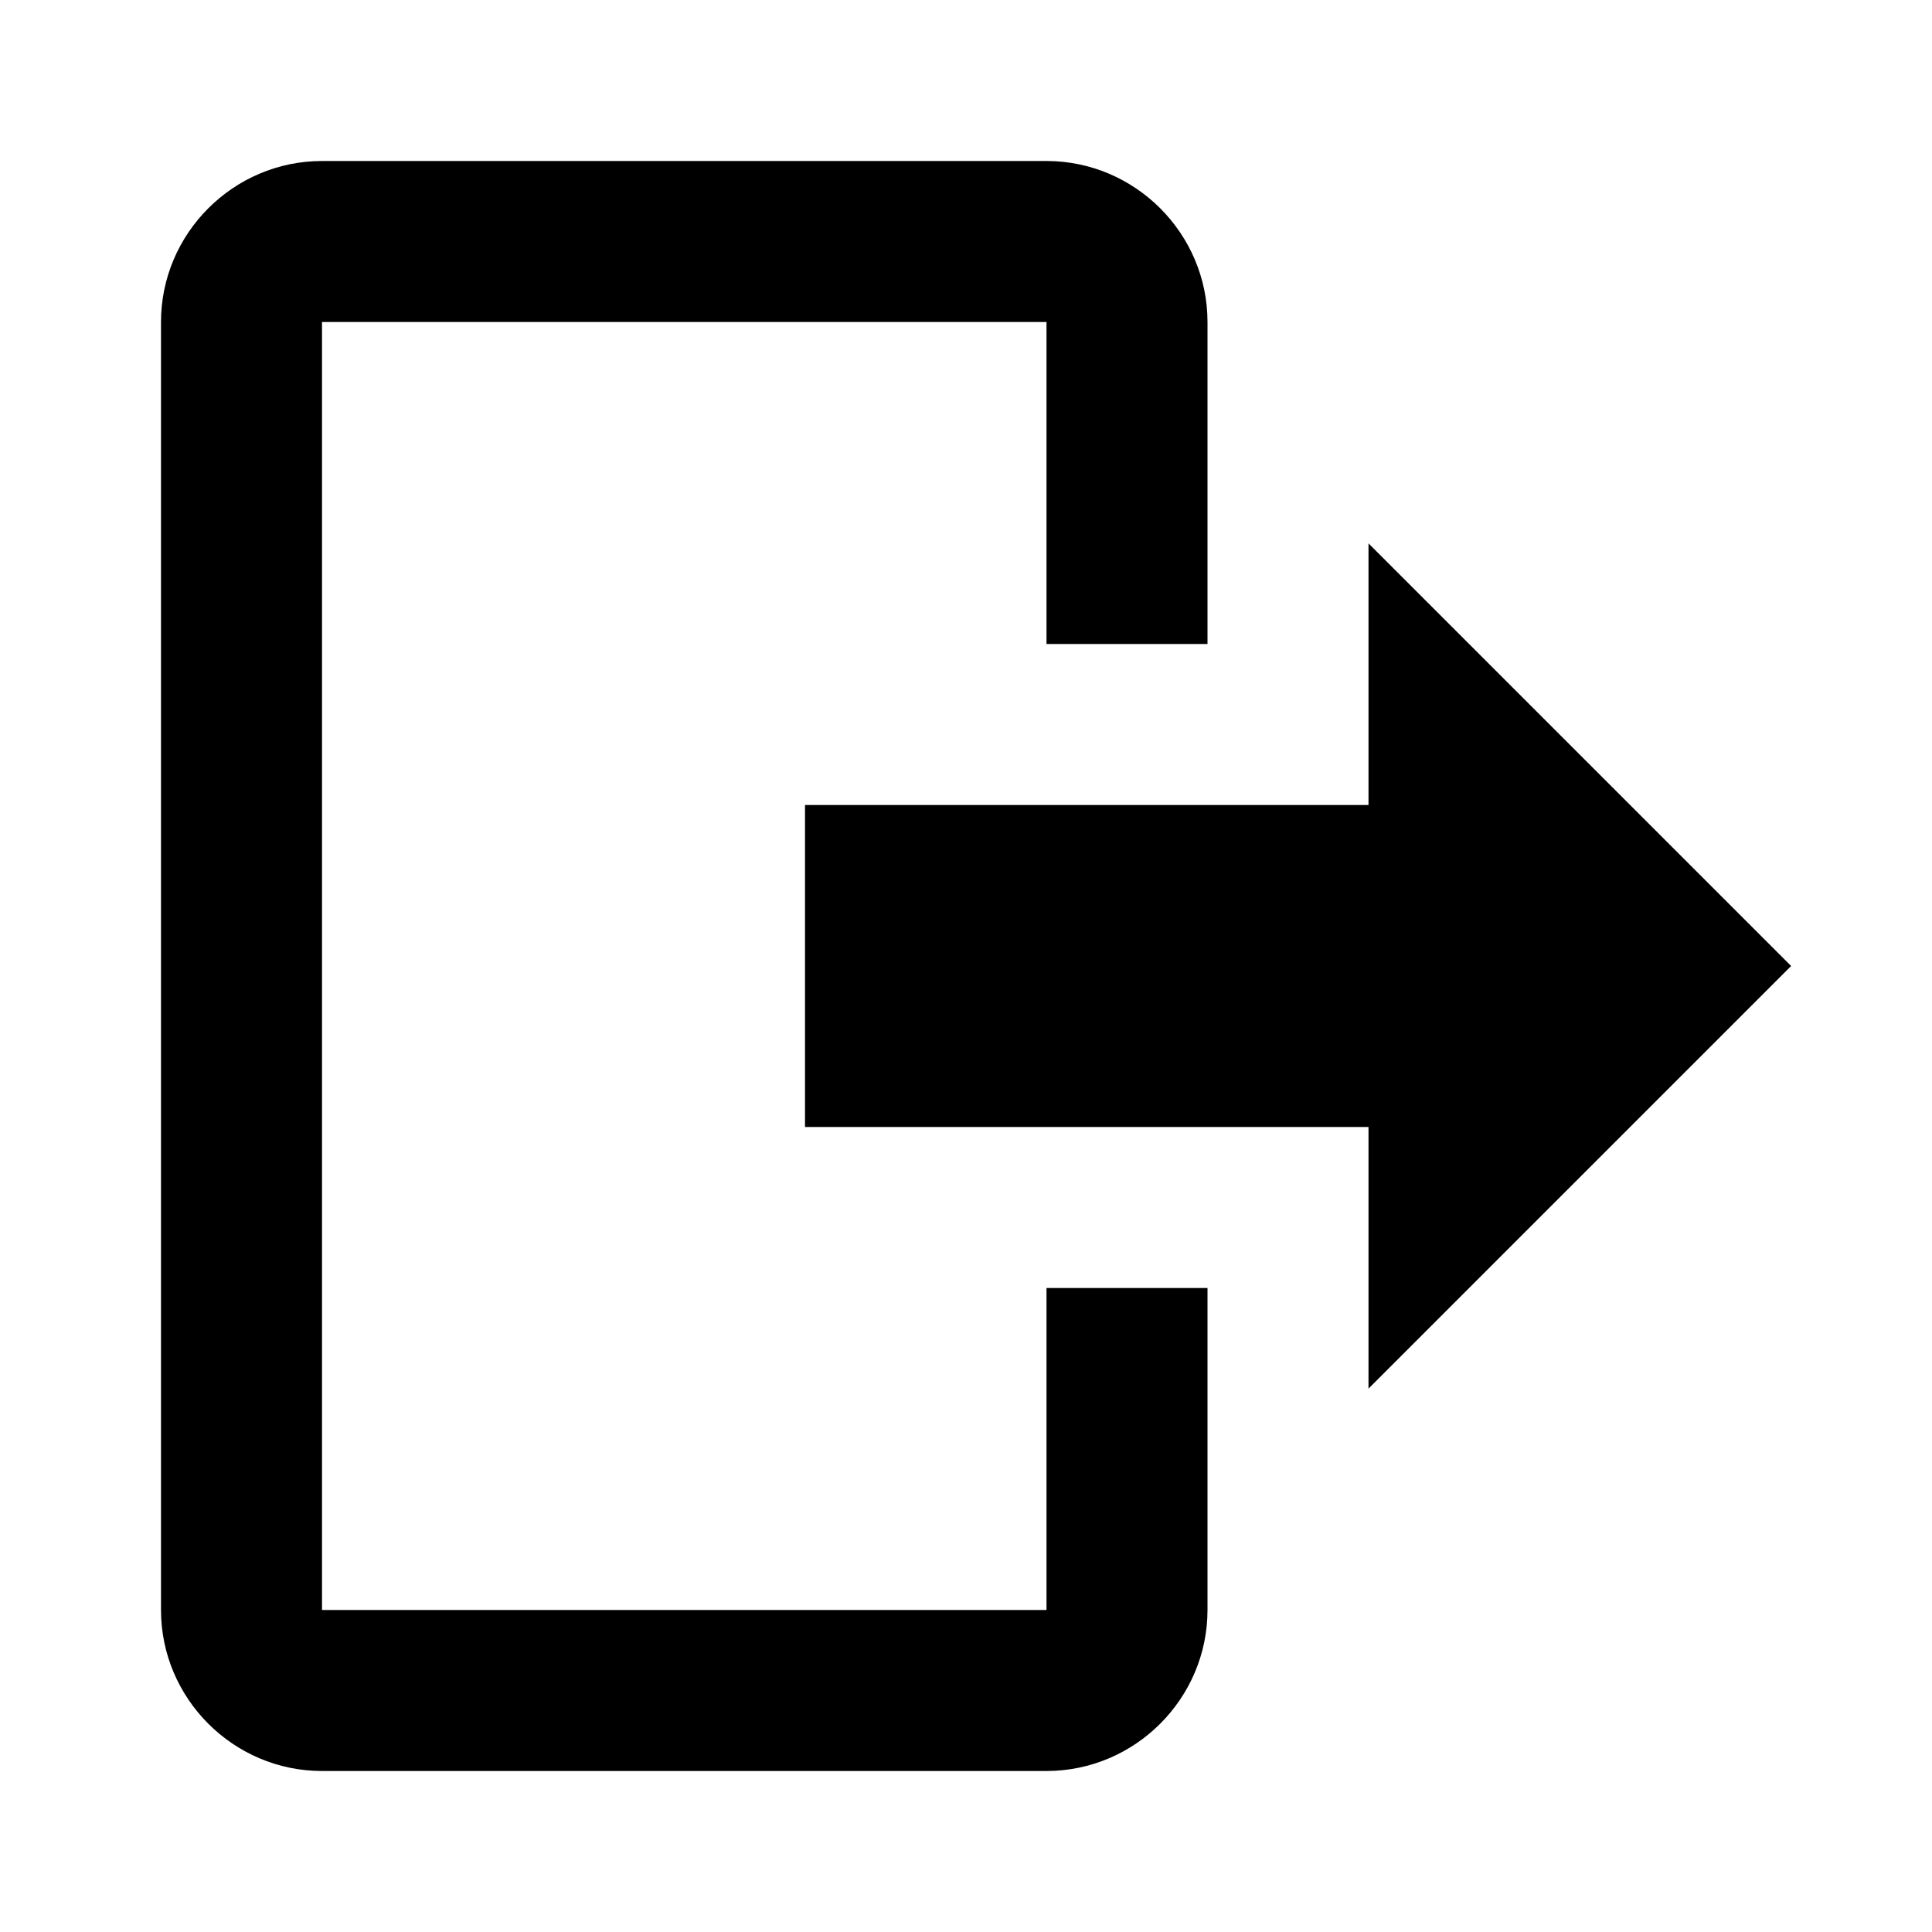
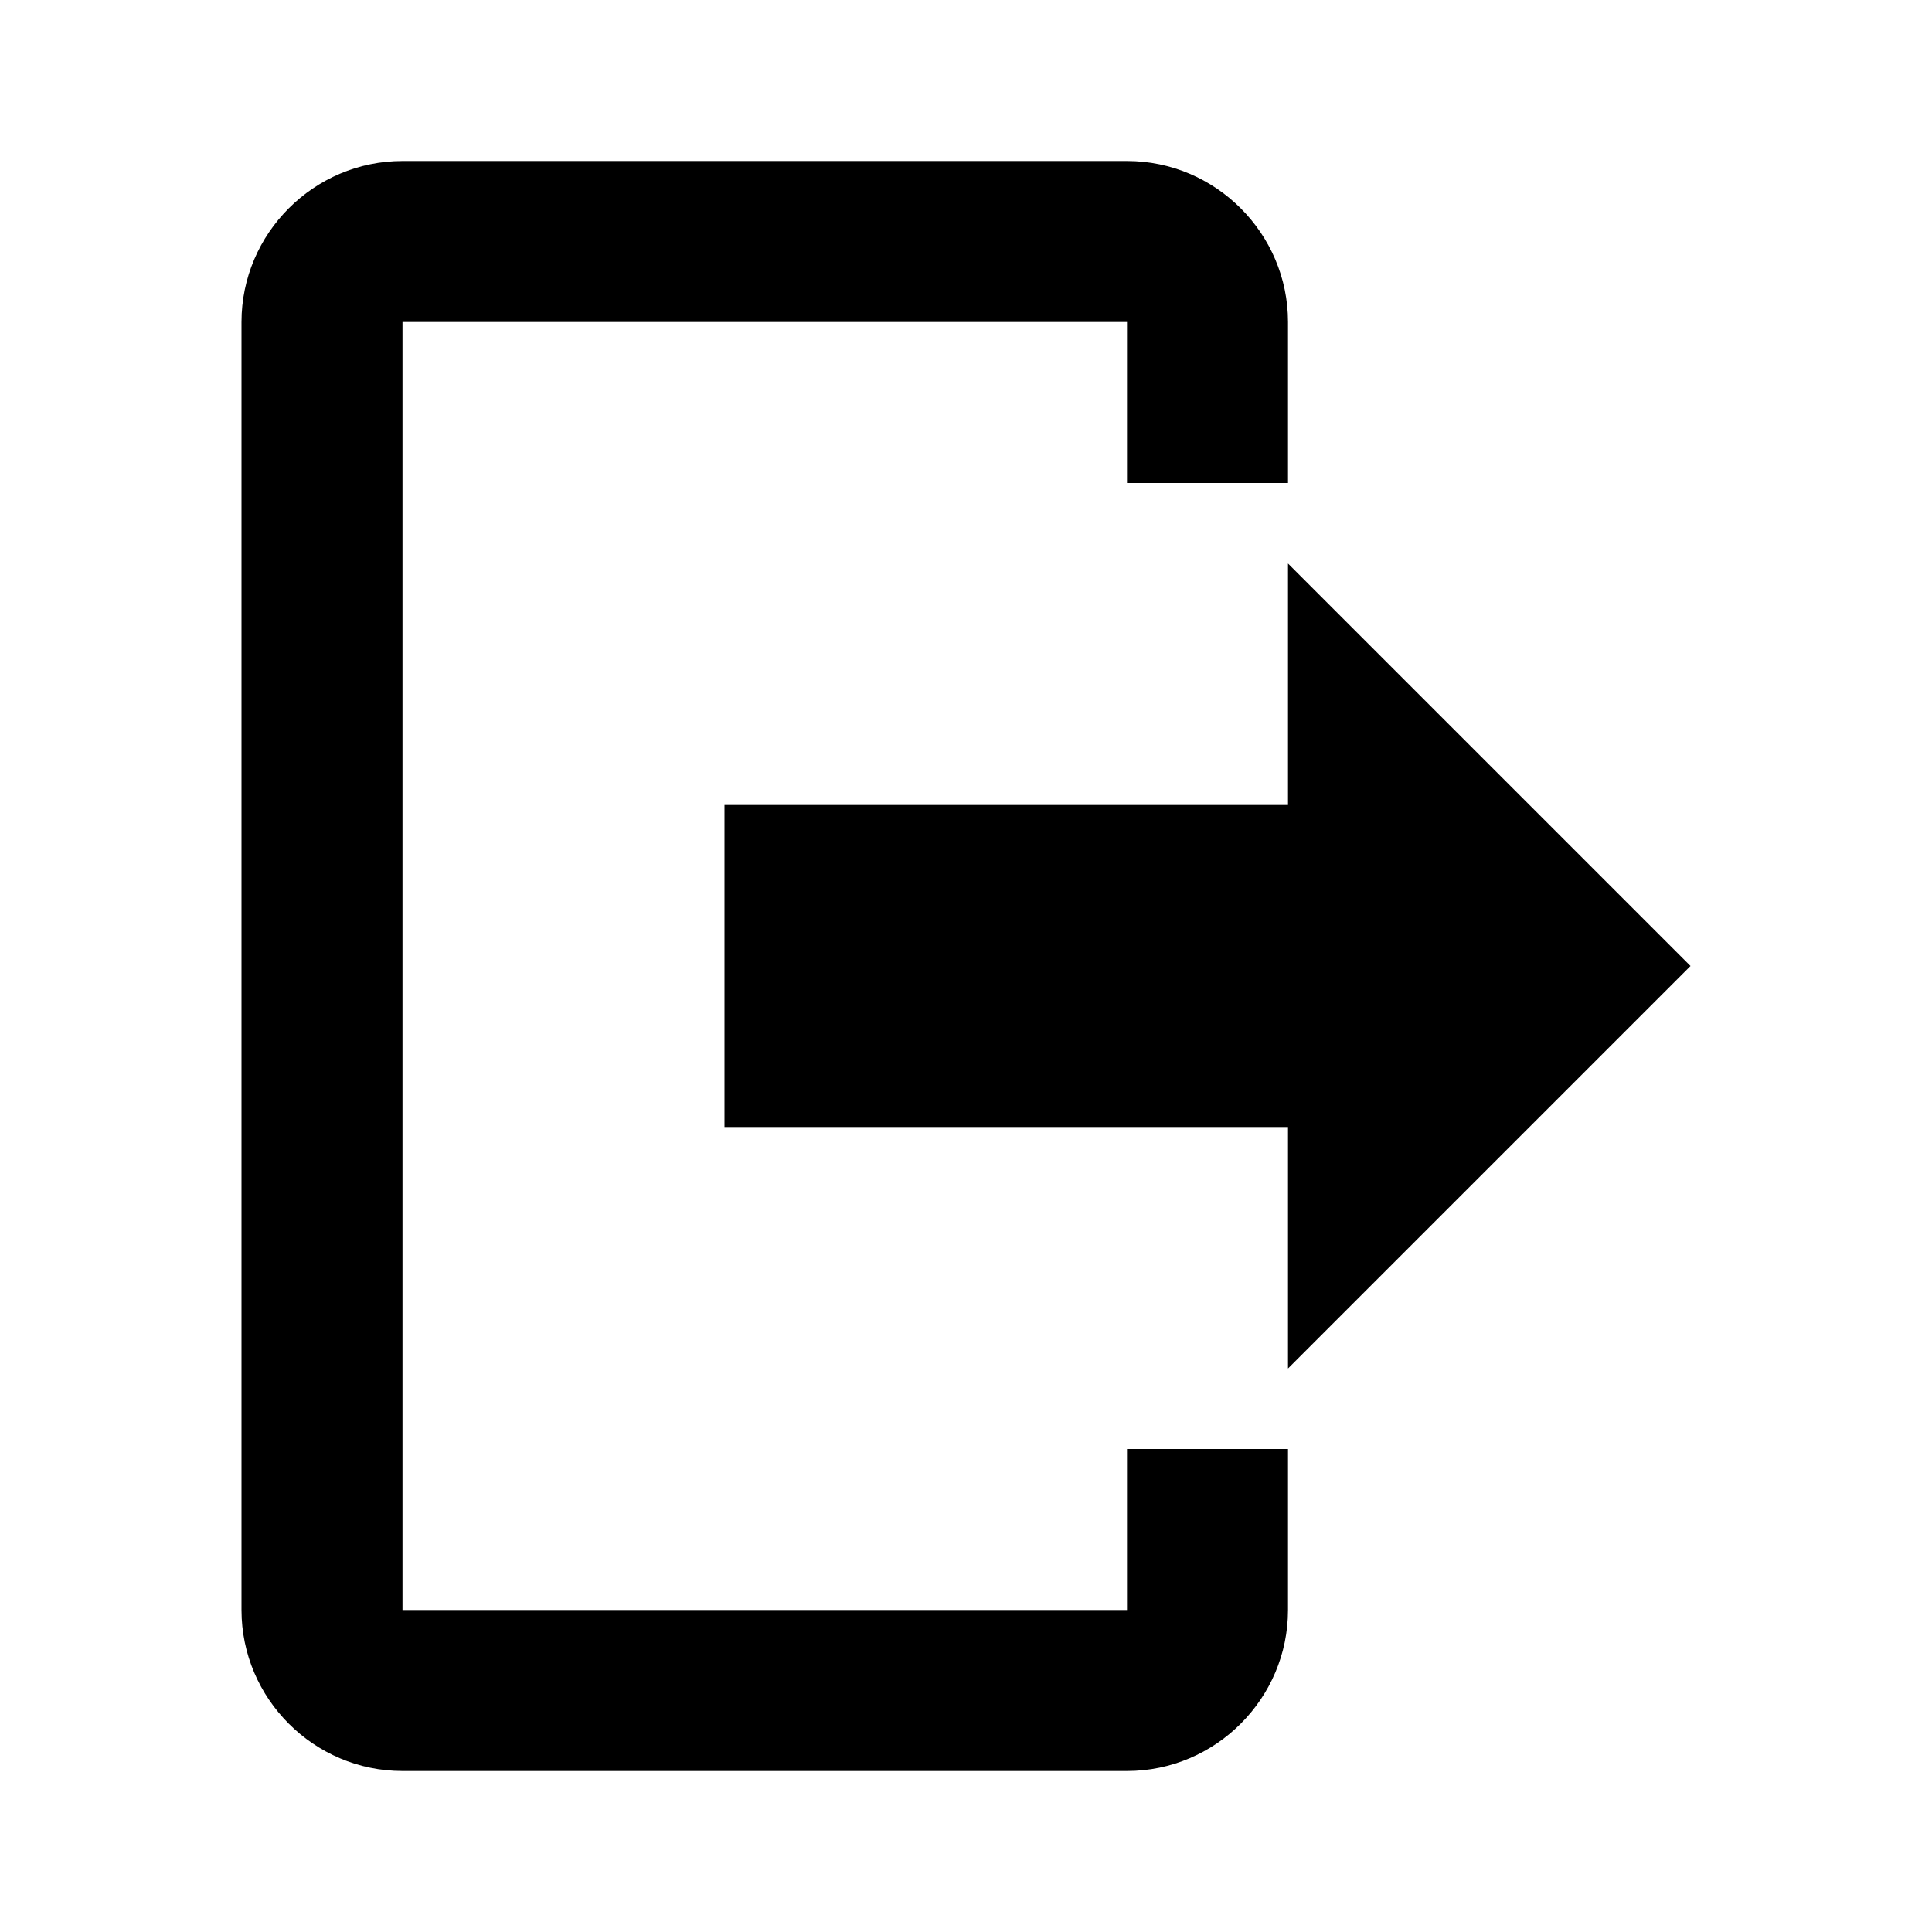
<svg xmlns="http://www.w3.org/2000/svg" version="1.1" width="24" height="24" viewBox="0 0 24 24">
-   <path d="M17,17.25V14H10V10H17V6.75L22.25,12L17,17.25M13,2C14.1,2 15,2.9 15,4V8H13V4H4V20H13V16H15V20C15,21.1 14.1,22 13,22H4C2.9,22 2,21.1 2,20V4C2,2.9 2.9,2 4,2H13Z" />
+   <path d="M16,17V14H9V10H16V7L21,12L16,17M14,2C15.1,2 16,2.9 16,4V6H14V4H5V20H14V18H16V20C16,21.1 15.1,22 14,22H5C3.9,22 3,21.1 3,20V4C3,2.9 3.9,2 5,2H14Z" />
</svg>
